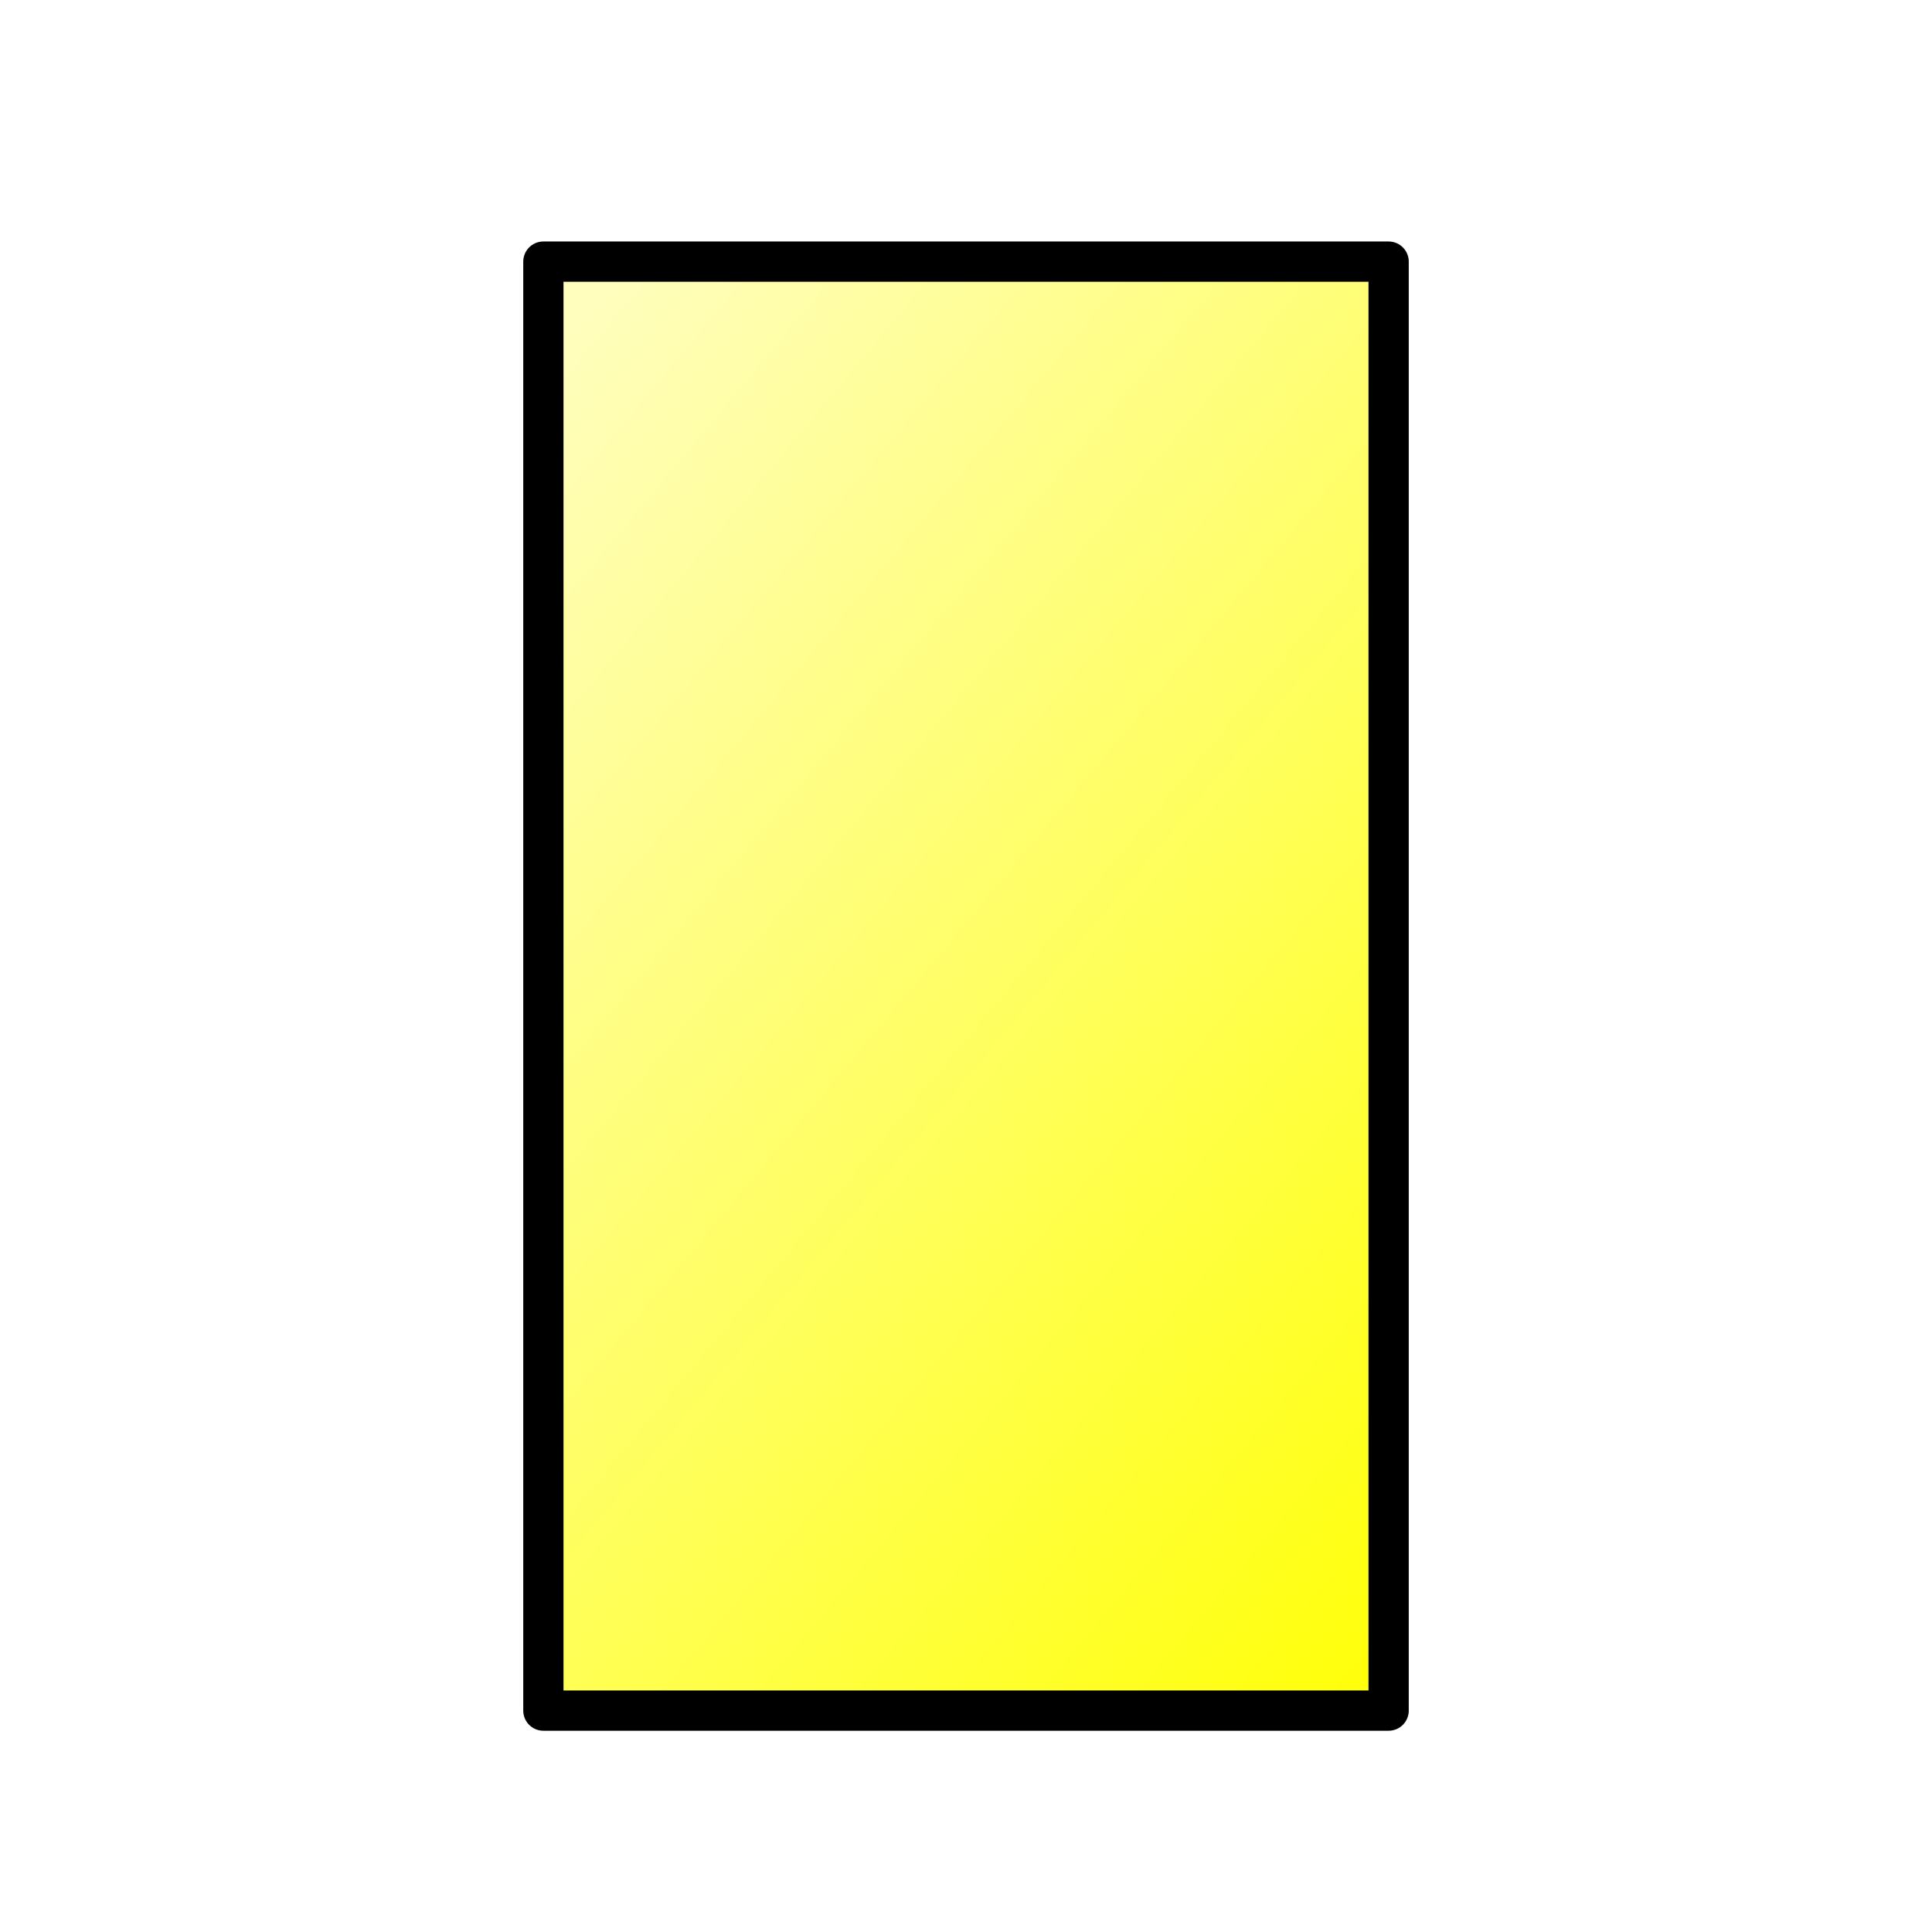
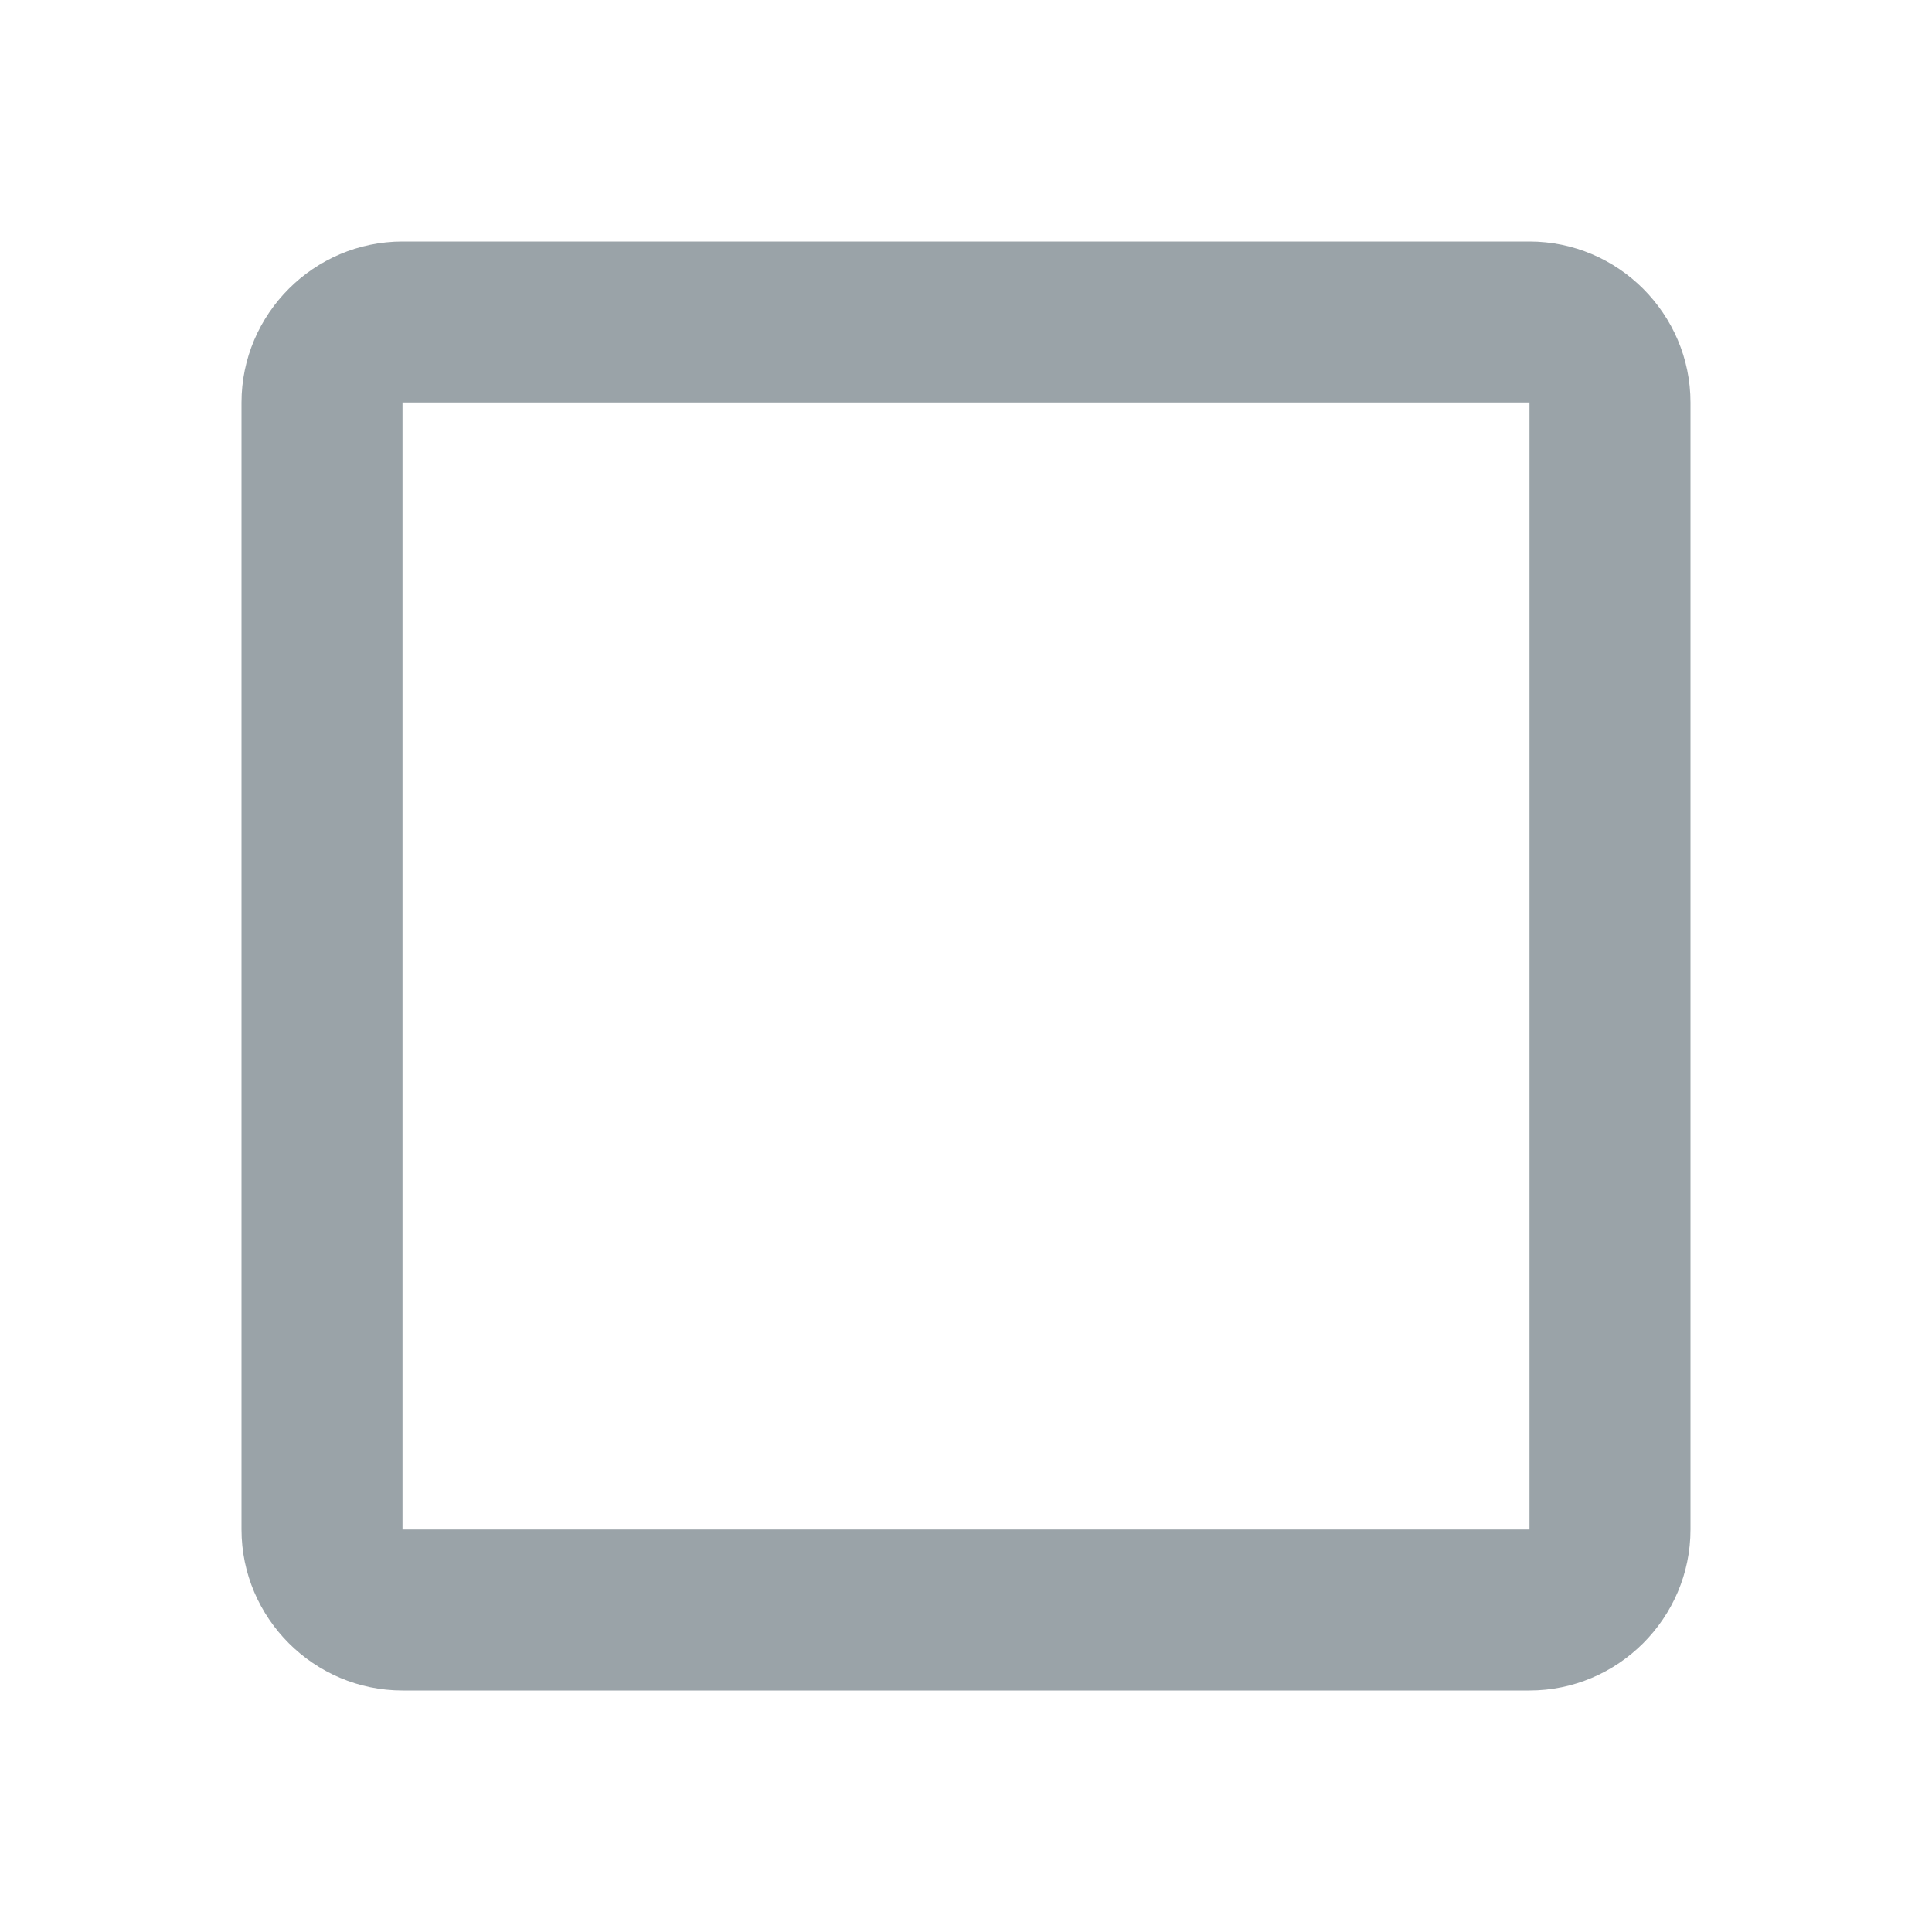
- <svg xmlns="http://www.w3.org/2000/svg" height="48" version="1.1" width="48">
-   <linearGradient id="a" gradientUnits="userSpaceOnUse" x1="273.5" x2="243.5" y1="472.862" y2="447.862">
-     <stop offset="0" stop-color="#ff0" />
-     <stop offset="1" stop-color="#fffebd" />
-   </linearGradient>
-   <path d="M 246.5 441.862 H 267.5 V 477.862 H 246.5 Z" fill="url(#a)" stroke="#000" stroke-linecap="round" stroke-linejoin="round" transform="translate(-233 -435.3622)" />
+ <svg xmlns="http://www.w3.org/2000/svg" viewBox="0 0 24 24" width="24" height="24">
+   <path fill="#9aa3a8" d="M19 3H5c-1.1 0-2 .9-2 2v14c0 1.1.9 2 2 2h14c1.1 0 2-.9 2-2V5c0-1.1-.9-2-2-2zm0 16H5V5h14v14z" />
</svg>
